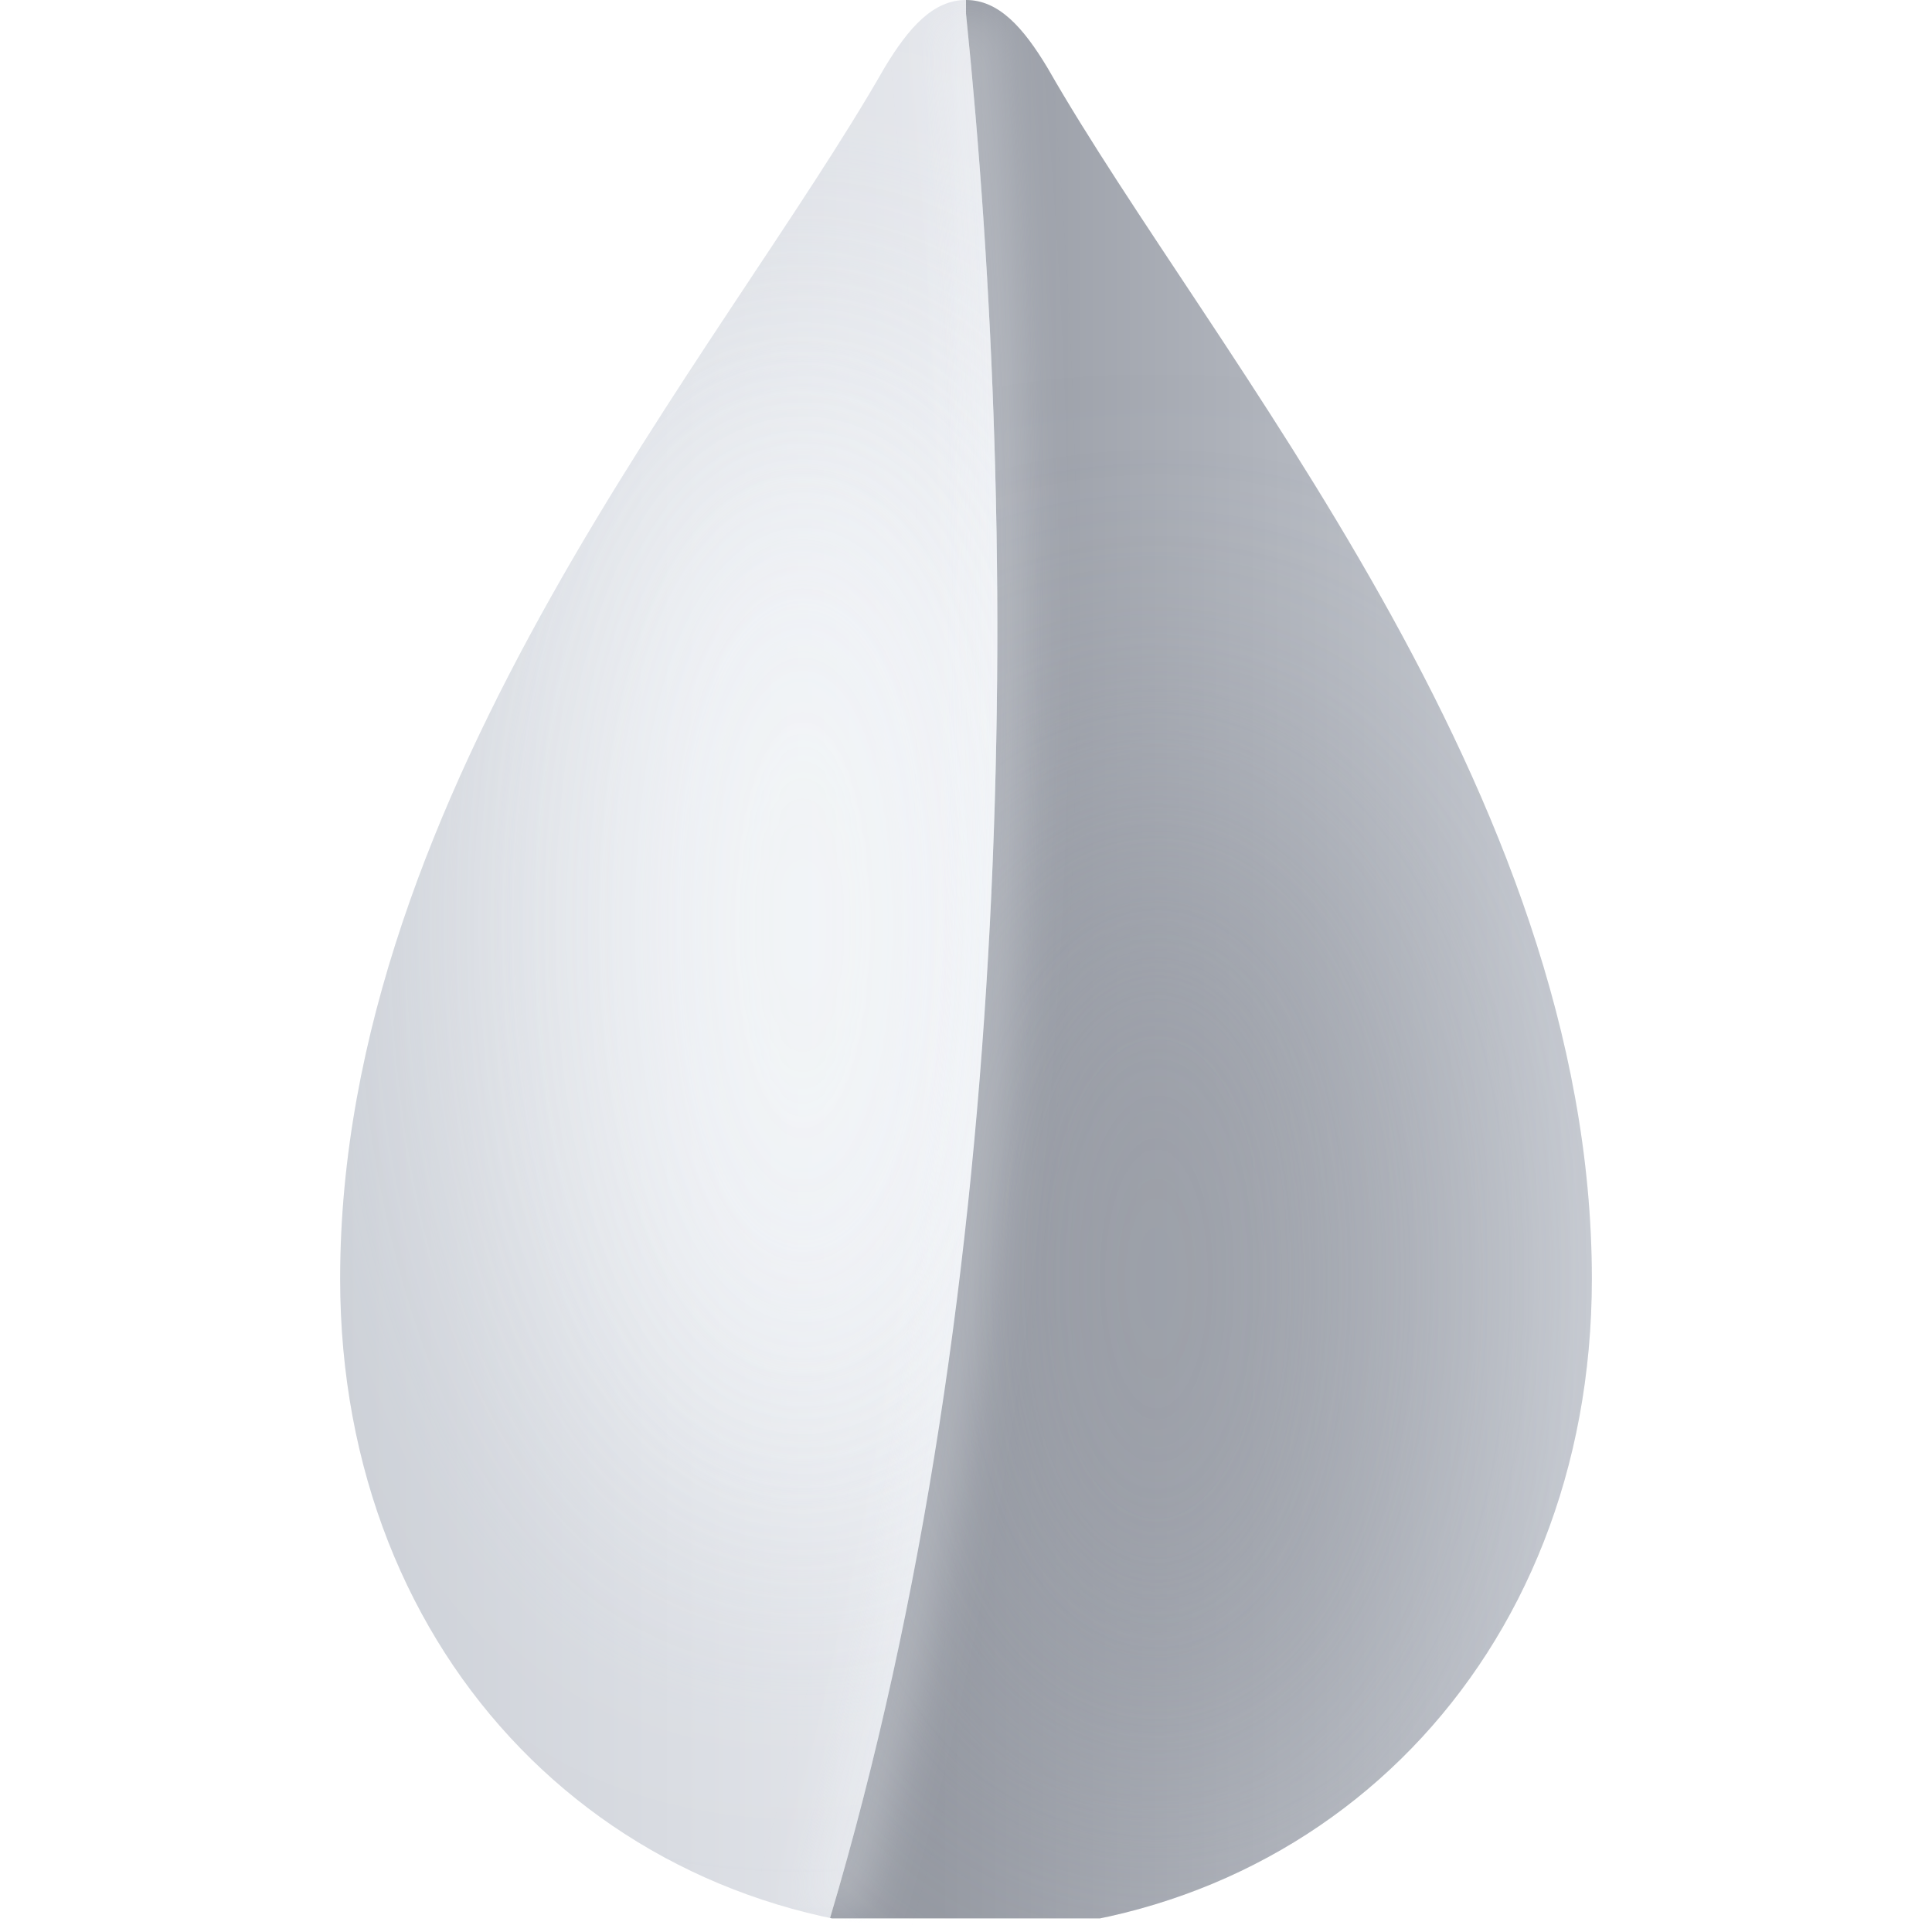
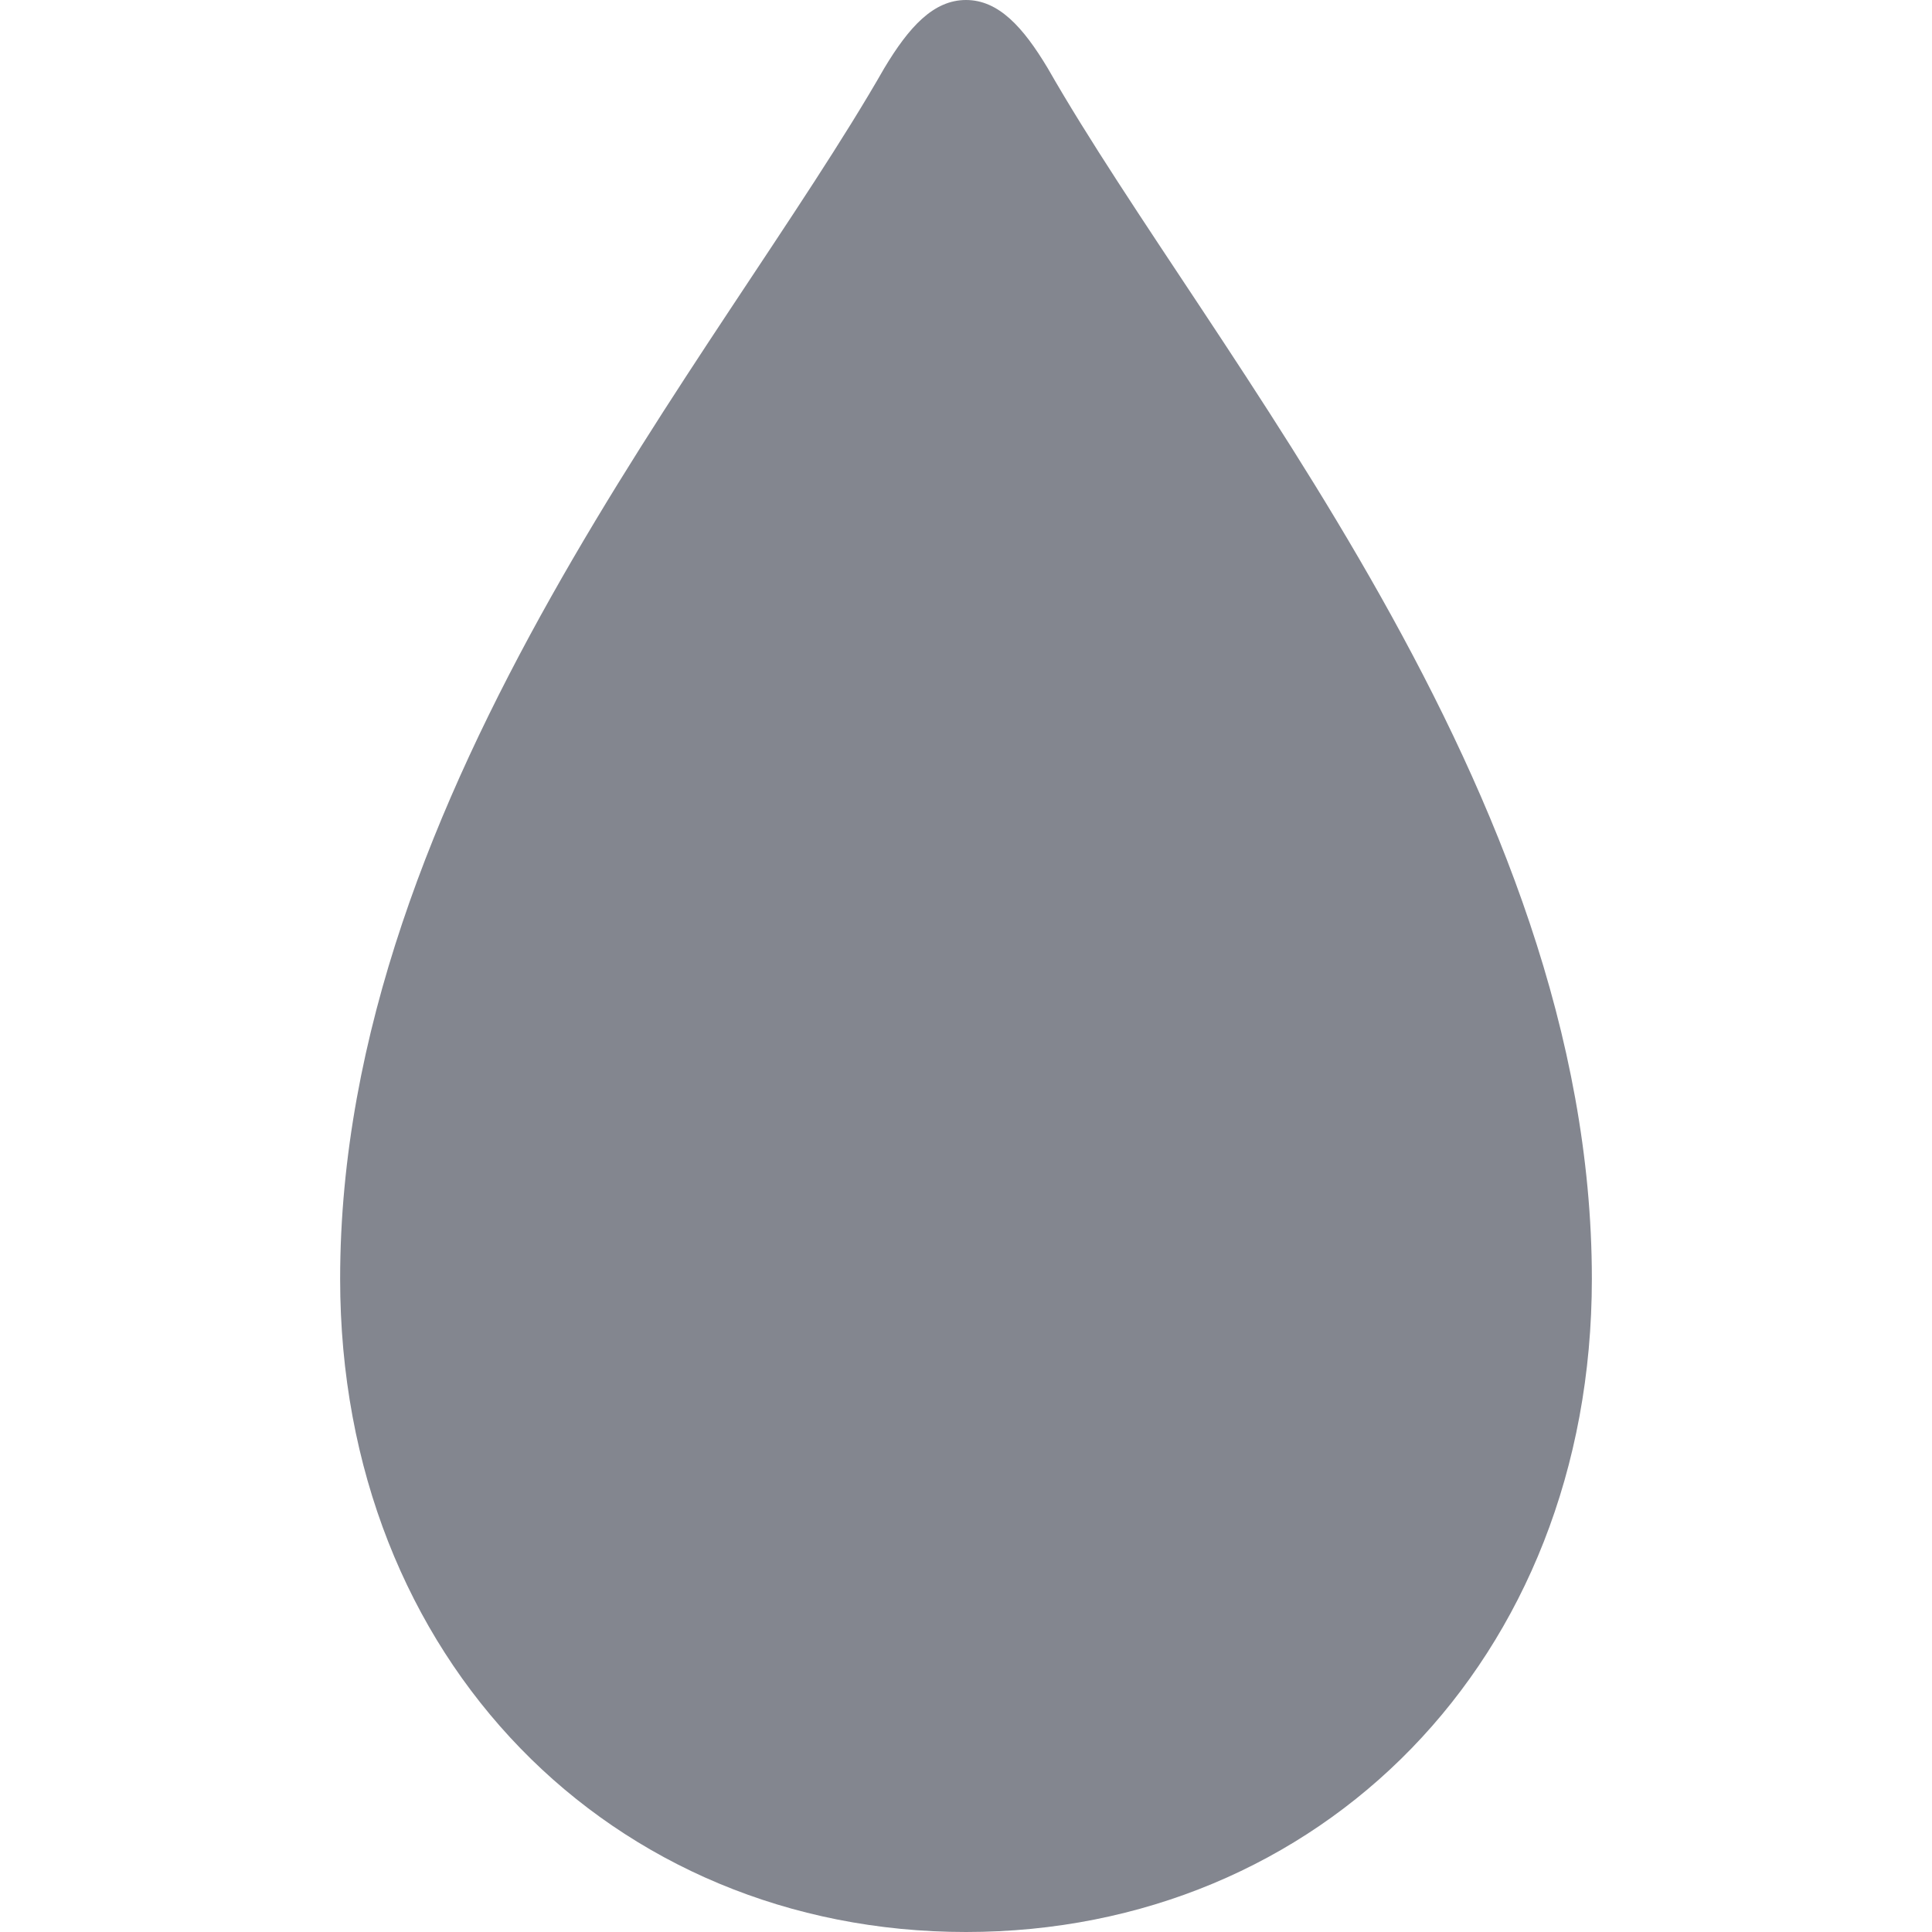
<svg xmlns="http://www.w3.org/2000/svg" viewBox="29 10 142 142" width="32" height="32" role="img" aria-label="SALT">
-   <defs>
-     <linearGradient id="l" x1="54" x2="102" y1="0" y2="0" gradientUnits="userSpaceOnUse">
-       <stop offset="0" stop-color="#CBCFD6" />
-       <stop offset="1" stop-color="#E6E8ED" />
-     </linearGradient>
-     <linearGradient id="r" x1="98" x2="146" y1="0" y2="0" gradientUnits="userSpaceOnUse">
-       <stop offset="0" stop-color="#969AA3" />
-       <stop offset="1" stop-color="#CBCFD6" />
-     </linearGradient>
-     <linearGradient id="w" x1="0" x2="0" y1="164" y2="188" gradientUnits="userSpaceOnUse">
-       <stop offset="0" stop-color="#E6E8ED" />
-       <stop offset="1" stop-color="#ABAFB8" />
-     </linearGradient>
-     <filter id="b" x="-50%" y="-50%" width="200%" height="200%">
-       <feGaussianBlur stdDeviation="12" />
-     </filter>
-     <filter id="s" x="-50%" y="-50%" width="200%" height="200%">
-       <feGaussianBlur stdDeviation="2" />
-     </filter>
-     <filter id="g" x="-50%" y="-200%" width="200%" height="500%">
-       <feGaussianBlur stdDeviation="4" />
-     </filter>
-     <clipPath id="c">
-       <path d="M100 10 C102.4 10 104.2 12 106 15 C118 36 146 68 146 104 C146 132 126 152 100 152 C74 152 54 132 54 104 C54 68 82 36 94 15 C95.8 12 97.6 10 100 10Z" />
-     </clipPath>
-     <clipPath id="cl">
-       <path d="M100 11 C104 50 104 104 90 151 L-100 151 L-100 -50 L100 -50Z" />
-     </clipPath>
-     <clipPath id="cr">
-       <path d="M100 11 C104 50 104 104 90 151 L300 151 L300 -50 L100 -50Z" />
-     </clipPath>
-   </defs>
-   <g clip-path="url(#c)">
-     <path d="M100 11 C104 50 104 104 90 151 L-100 151 L-100 -50 L100 -50Z" fill="url(#l)" />
-     <path d="M100 11 C104 50 104 104 90 151 L300 151 L300 -50 L100 -50Z" fill="url(#r)" />
-     <g clip-path="url(#cl)">
-       <ellipse cx="88" cy="78" rx="20" ry="46" fill="#F7F9FC" opacity="0.85" filter="url(#b)" />
-     </g>
-     <g clip-path="url(#cr)">
-       <ellipse cx="114" cy="104" rx="20" ry="40" fill="#969AA3" opacity="0.7" filter="url(#b)" />
-     </g>
-     <path d="M100 11 C104 50 104 104 90 151" fill="none" stroke="#F7F9FC" stroke-width="2.2" opacity="0.55" filter="url(#s)" />
-   </g>
+   <path d="M100 10 C102.4 10 104.2 12 106 15 C118 36 146 68 146 104 C146 132 126 152 100 152 C74 152 54 132 54 104 C54 68 82 36 94 15 C95.8 12 97.6 10 100 10Z" fill="#83868F" />
</svg>
